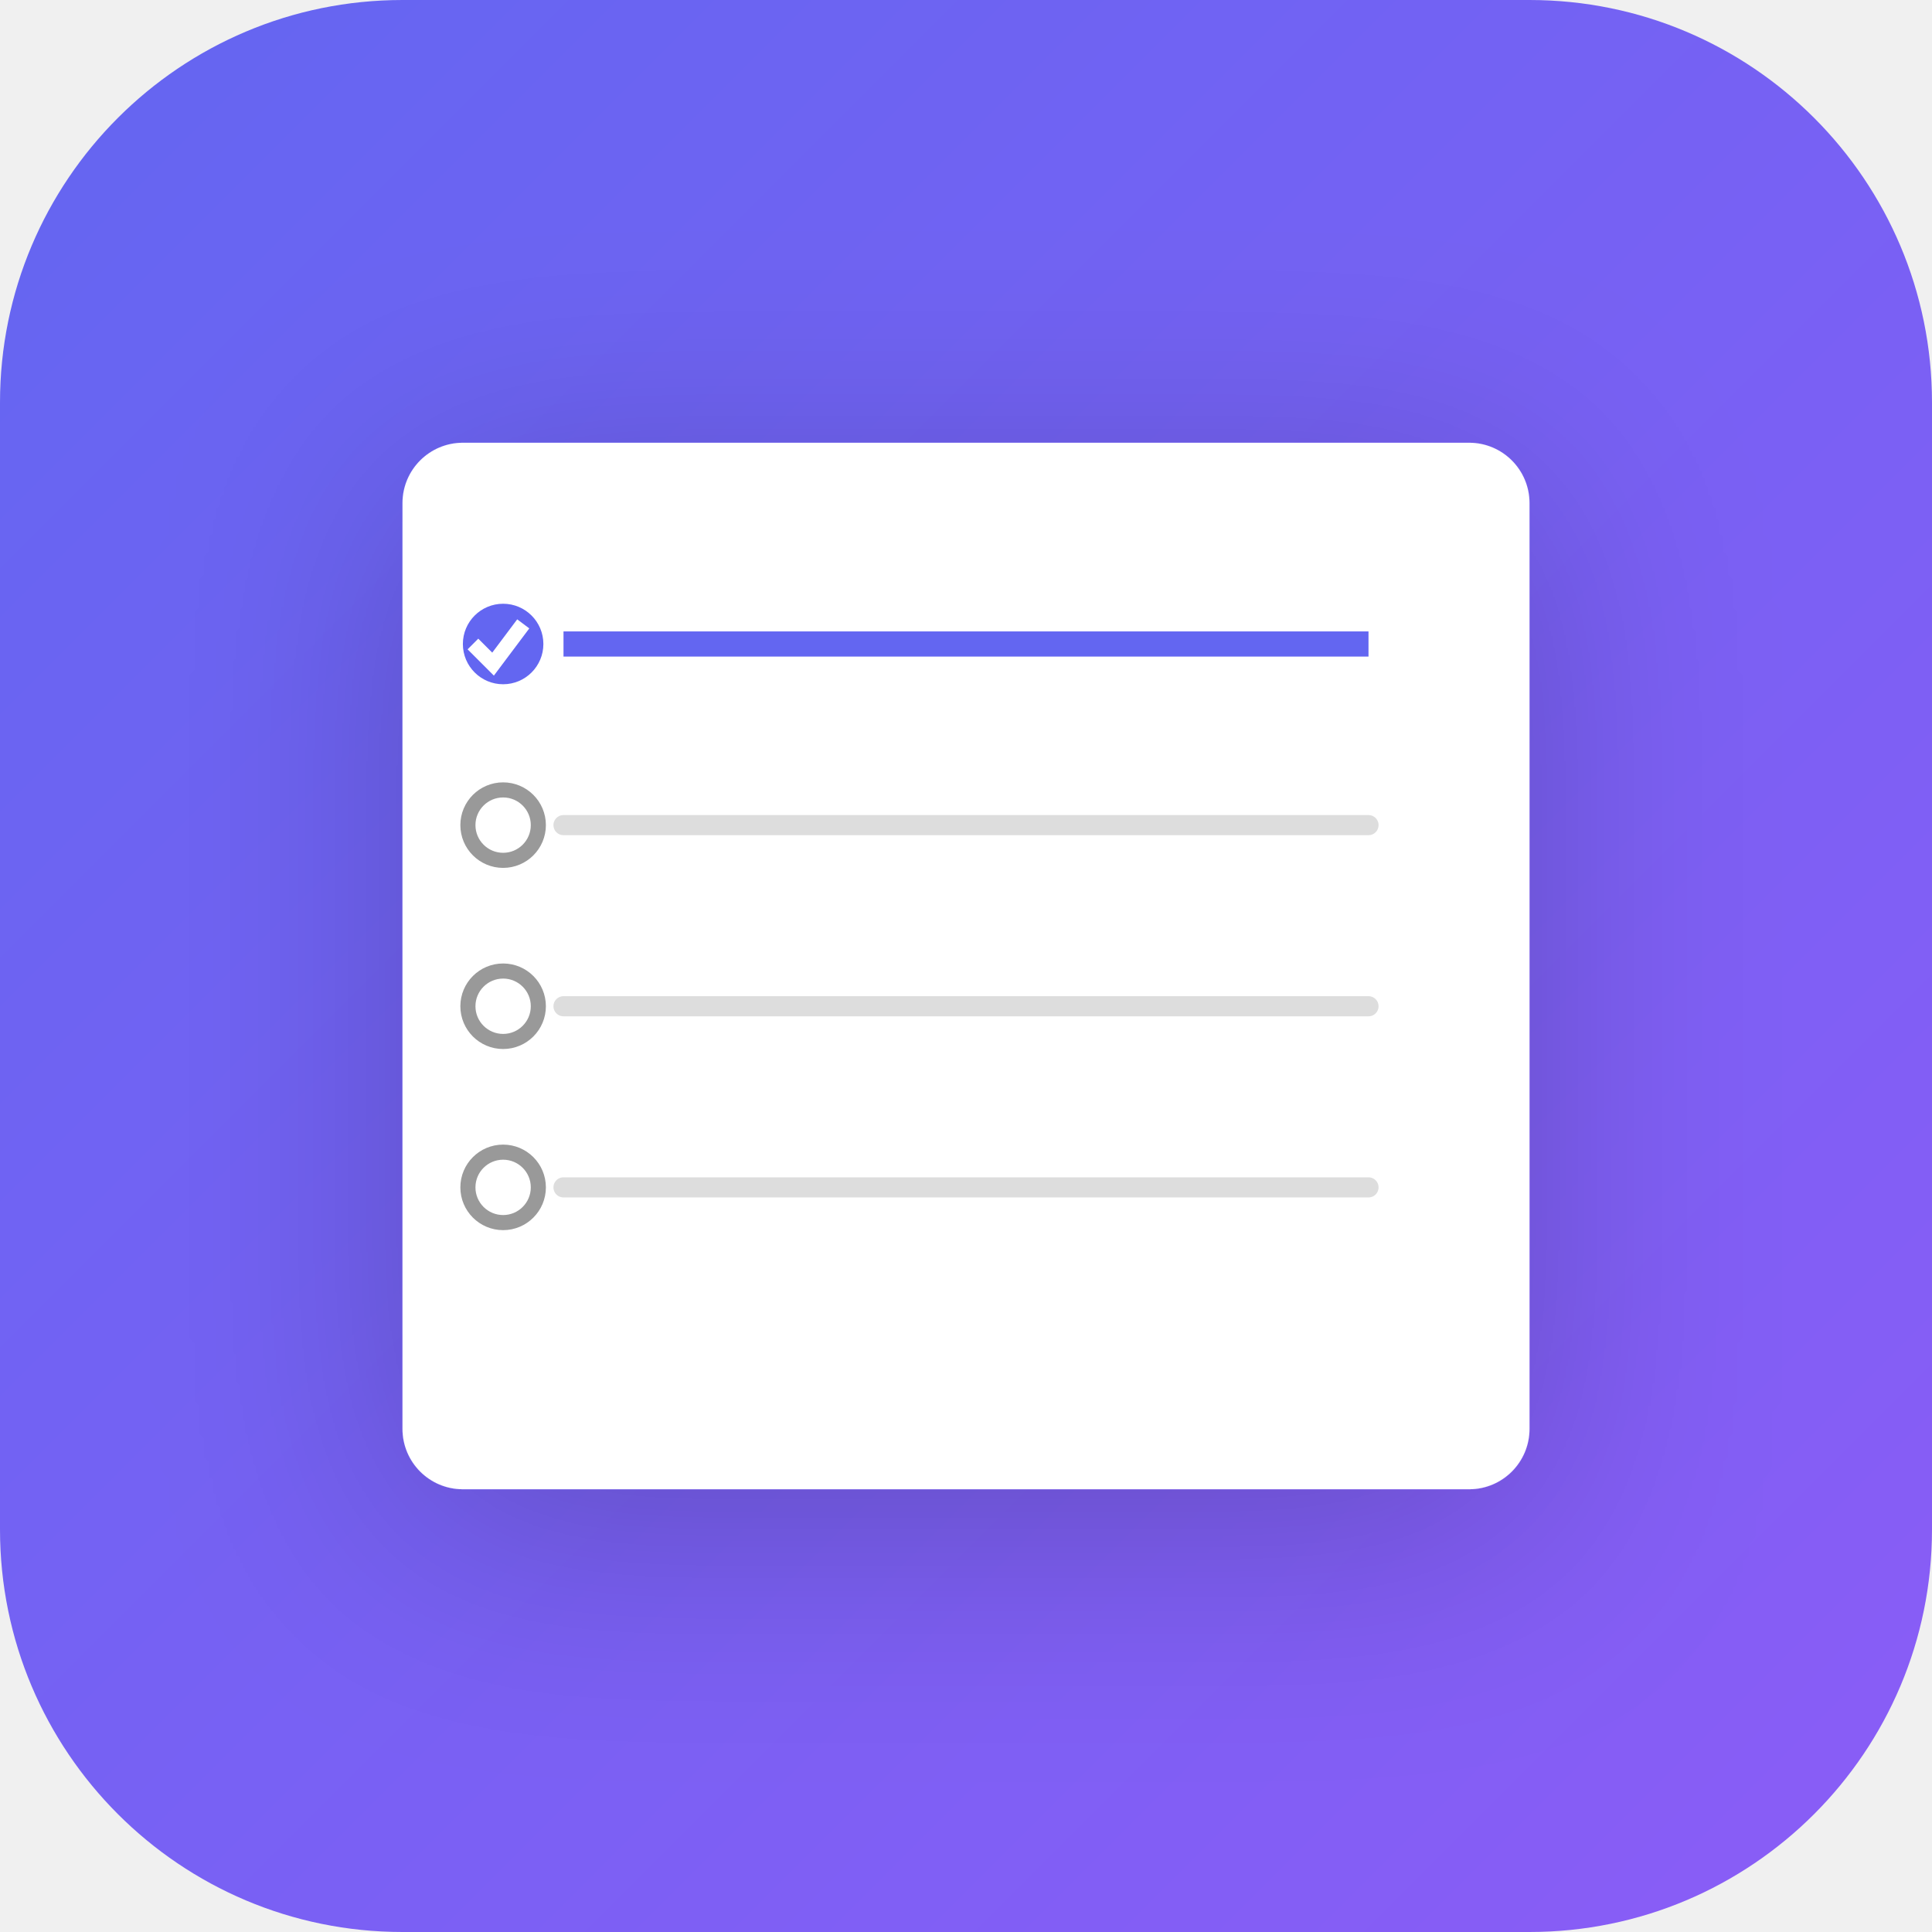
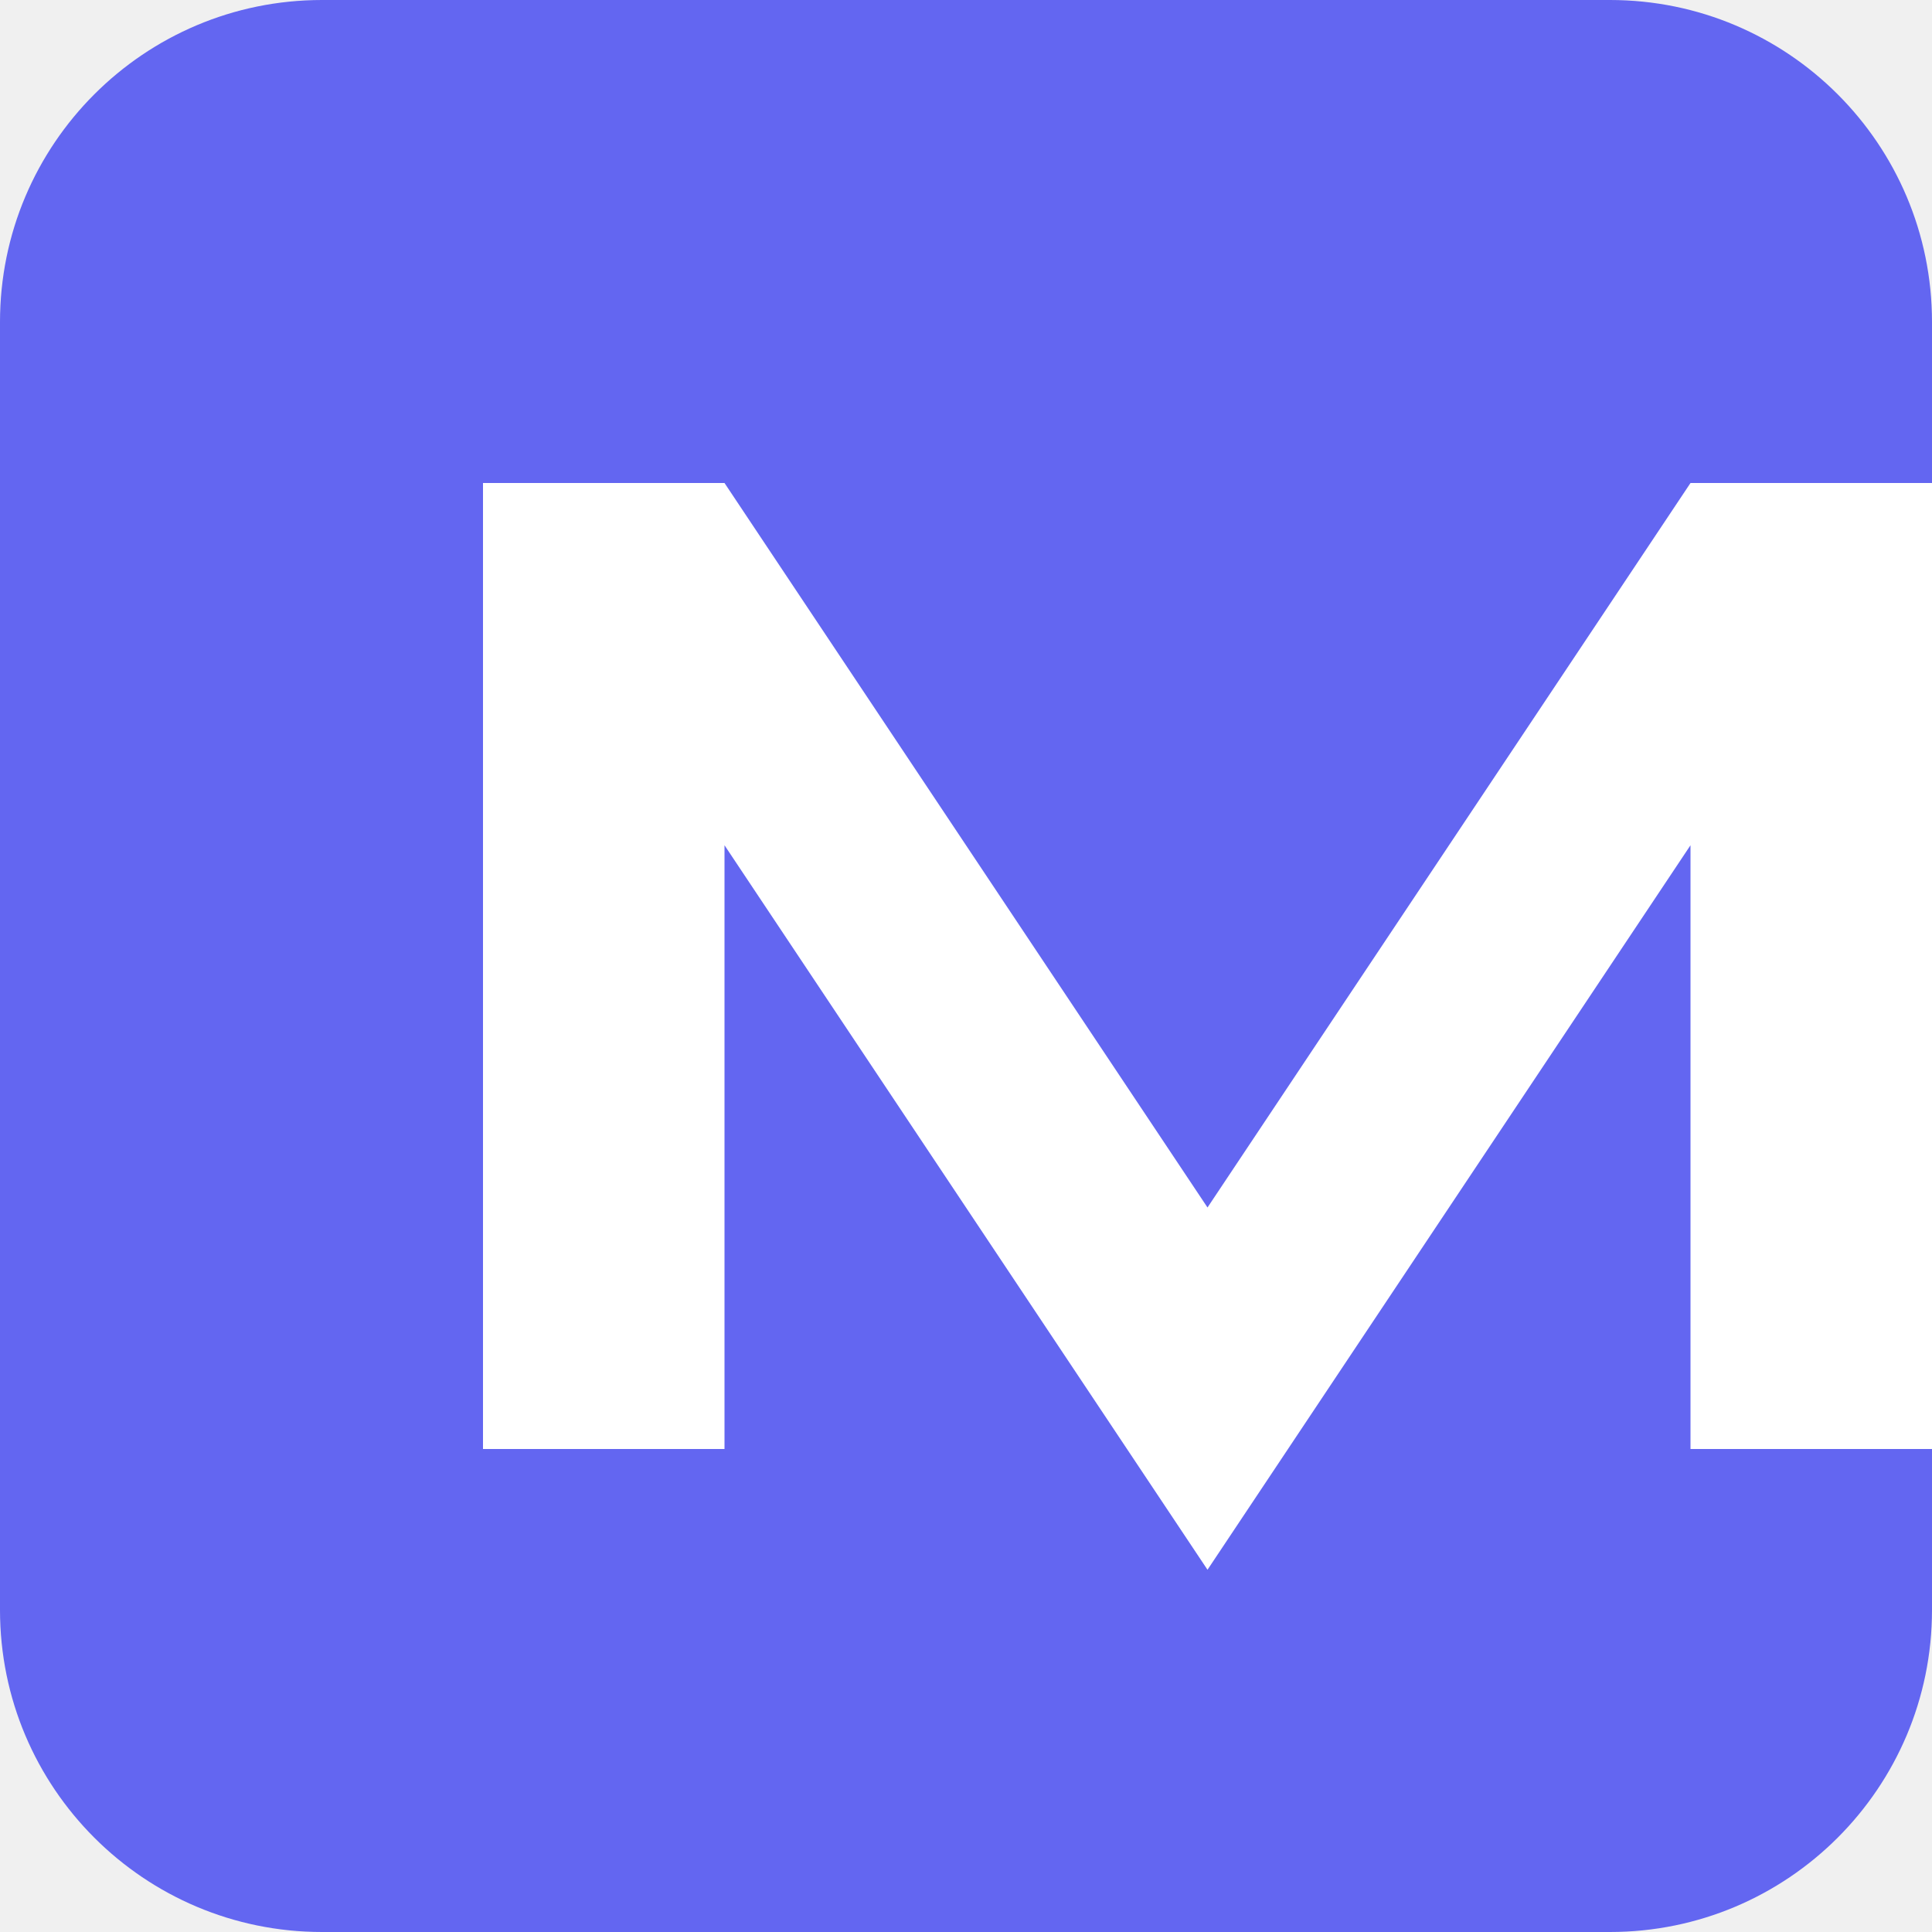
<svg xmlns="http://www.w3.org/2000/svg" width="192" height="192" viewBox="0 0 192 192" fill="none">
-   <defs>
-     <linearGradient id="bgGradient" x1="0%" y1="0%" x2="100%" y2="100%">
-       <stop offset="0%" style="stop-color:#6366f1;stop-opacity:1" />
-       <stop offset="100%" style="stop-color:#8b5cf6;stop-opacity:1" />
-     </linearGradient>
-   </defs>
-   <rect width="192" height="192" rx="40" fill="url(#bgGradient)" />
-   <g filter="drop-shadow(0 4px 12px rgba(0, 0, 0, 0.2))">
-     <rect x="40" y="44" width="112" height="104" rx="6" fill="white" />
-     <line x1="56" y1="64" x2="136" y2="64" stroke="#6366f1" stroke-width="2.5" strokeLinecap="round" />
-     <line x1="56" y1="82" x2="136" y2="82" stroke="#ddd" stroke-width="2" stroke-linecap="round" />
-     <line x1="56" y1="100" x2="136" y2="100" stroke="#ddd" stroke-width="2" stroke-linecap="round" />
-     <line x1="56" y1="118" x2="136" y2="118" stroke="#ddd" stroke-width="2" stroke-linecap="round" />
-     <g transform="translate(44, 58)">
-       <circle cx="6" cy="6" r="4" fill="#6366f1" />
-       <path d="M3 6L5 8L8 4" fill="none" stroke="white" stroke-width="1.5" strokeLinecap="round" strokeLinejoin="round" />
-     </g>
-     <circle cx="50" cy="82" r="3.5" fill="white" stroke="#999" stroke-width="1.5" />
-     <circle cx="50" cy="100" r="3.5" fill="white" stroke="#999" stroke-width="1.5" />
-     <circle cx="50" cy="118" r="3.5" fill="white" stroke="#999" stroke-width="1.5" />
-   </g>
+   <rect width="192" height="192" rx="32" fill="#6366f1" />
+   <path d="M48 144V48h24l48 72 48-72h24v96h-24V84l-48 72-48-72v60H48z" fill="white" />
</svg>
